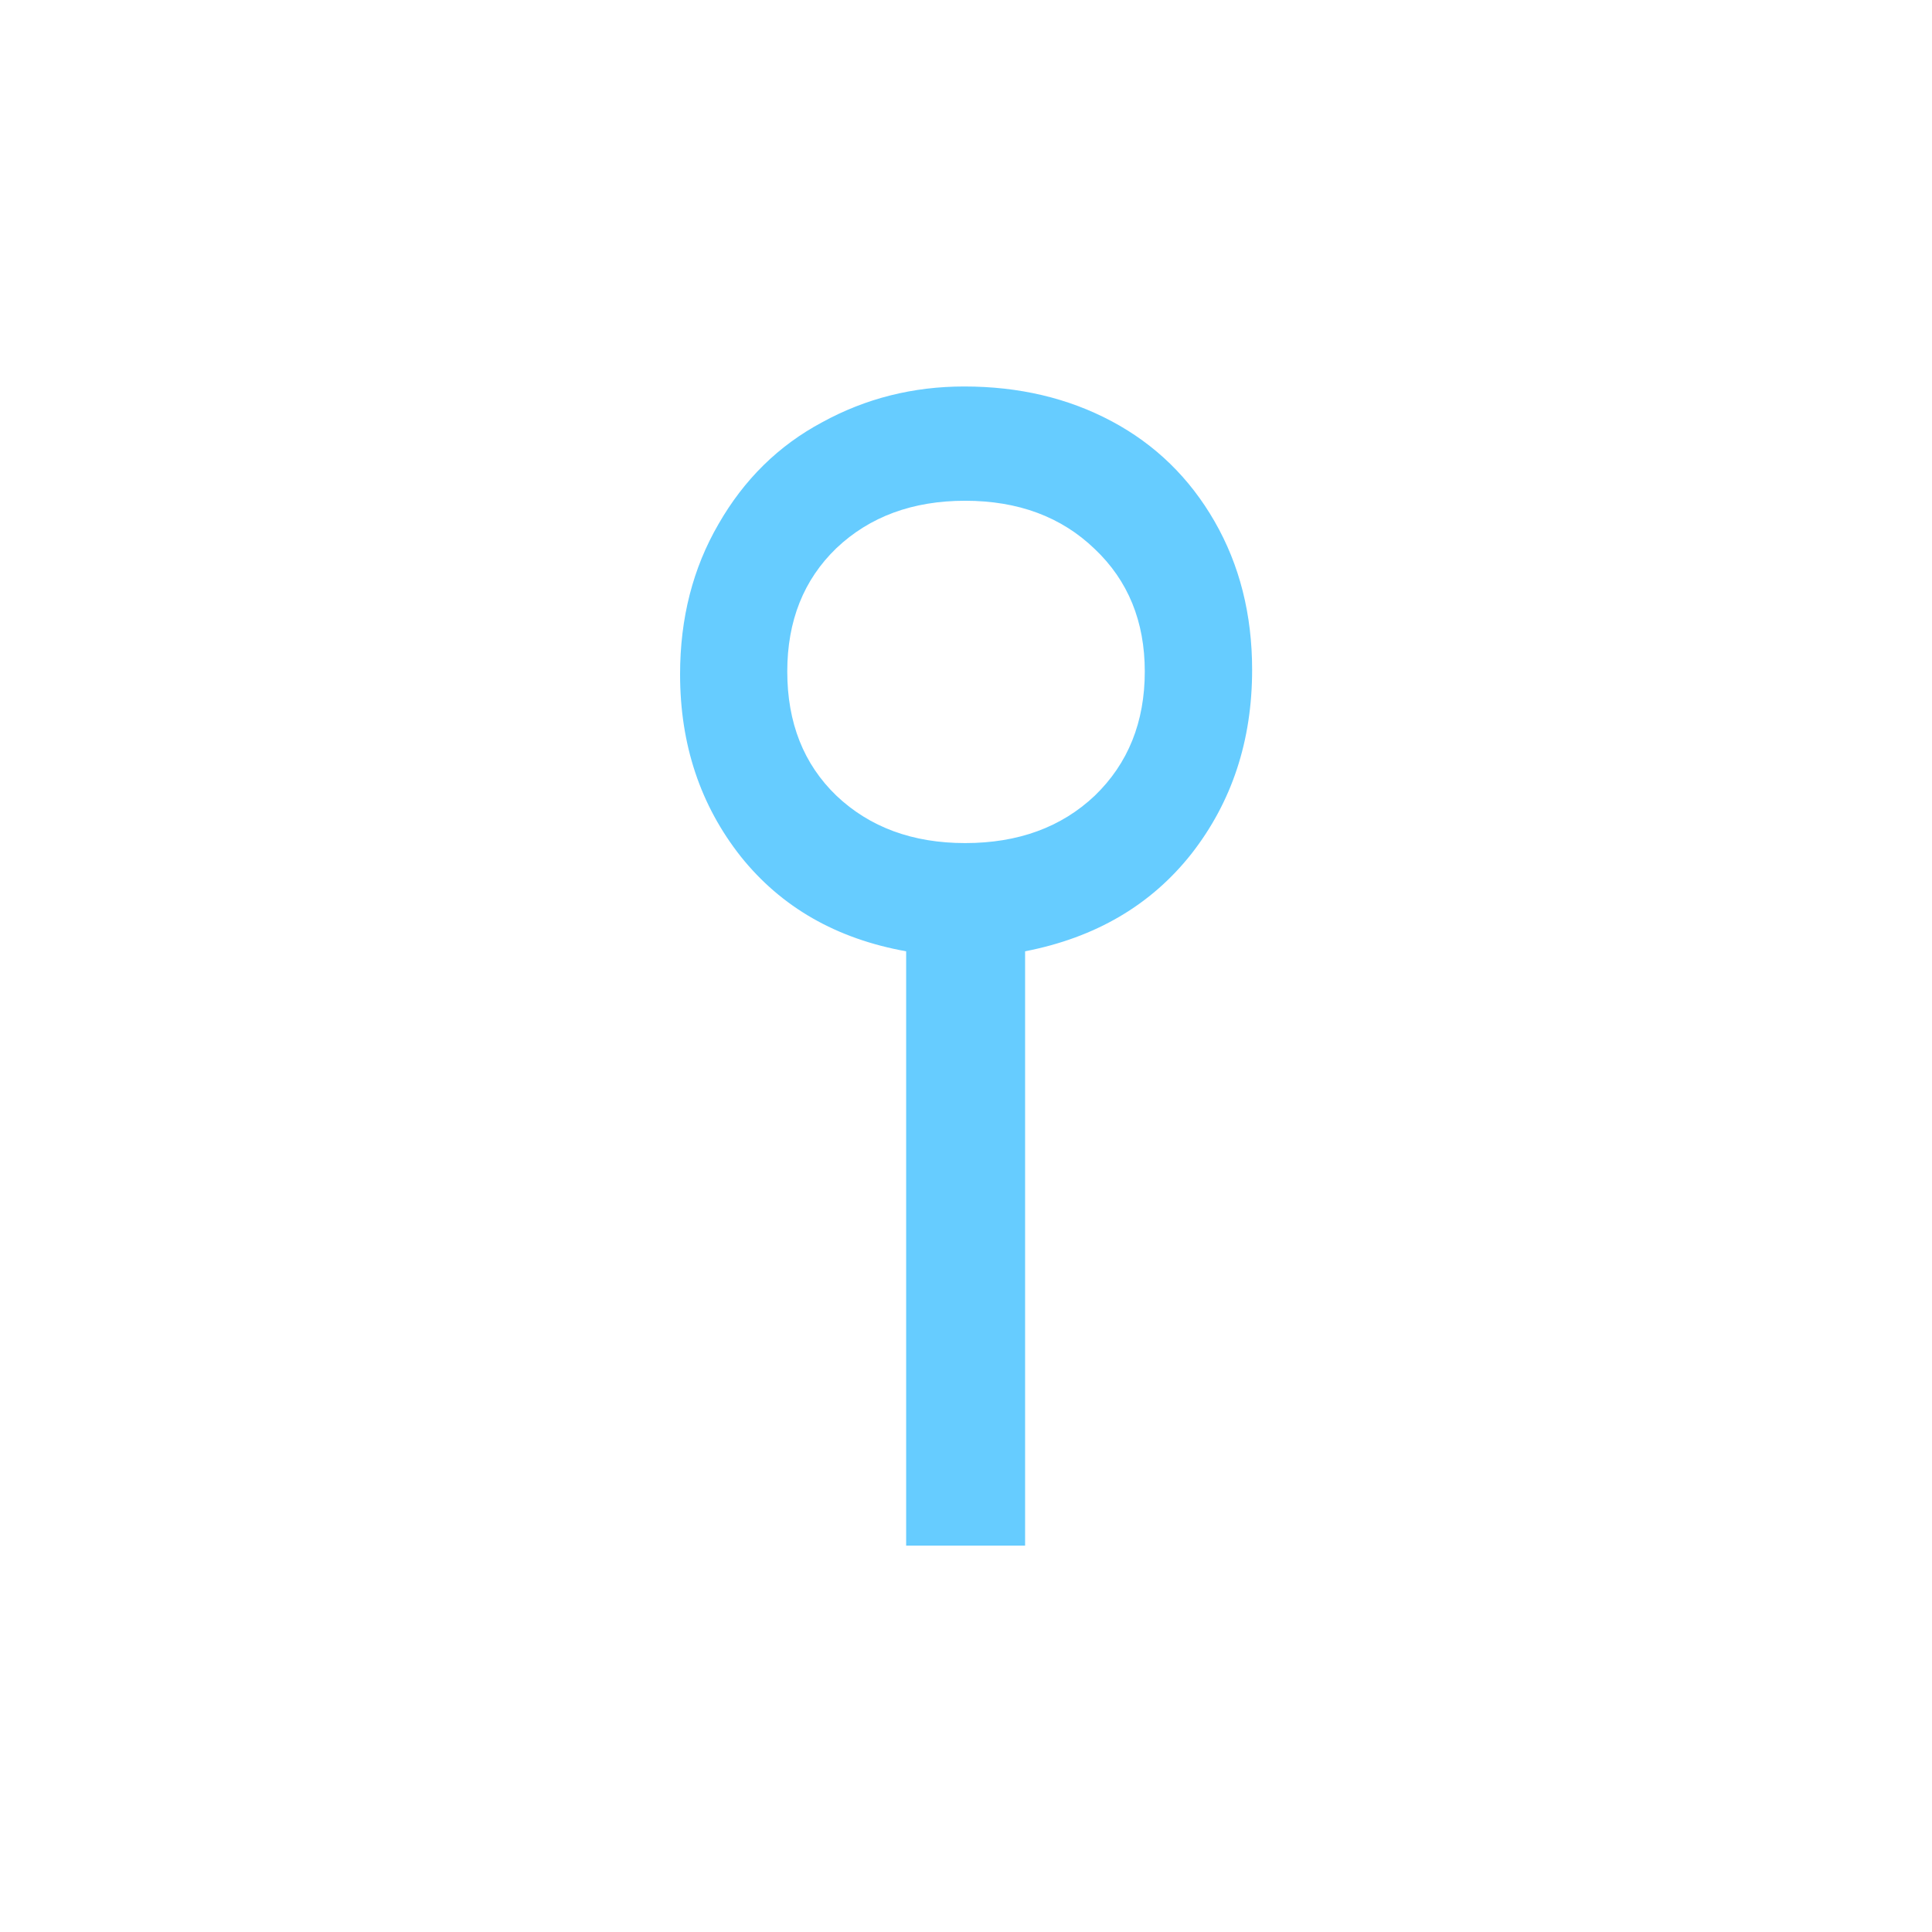
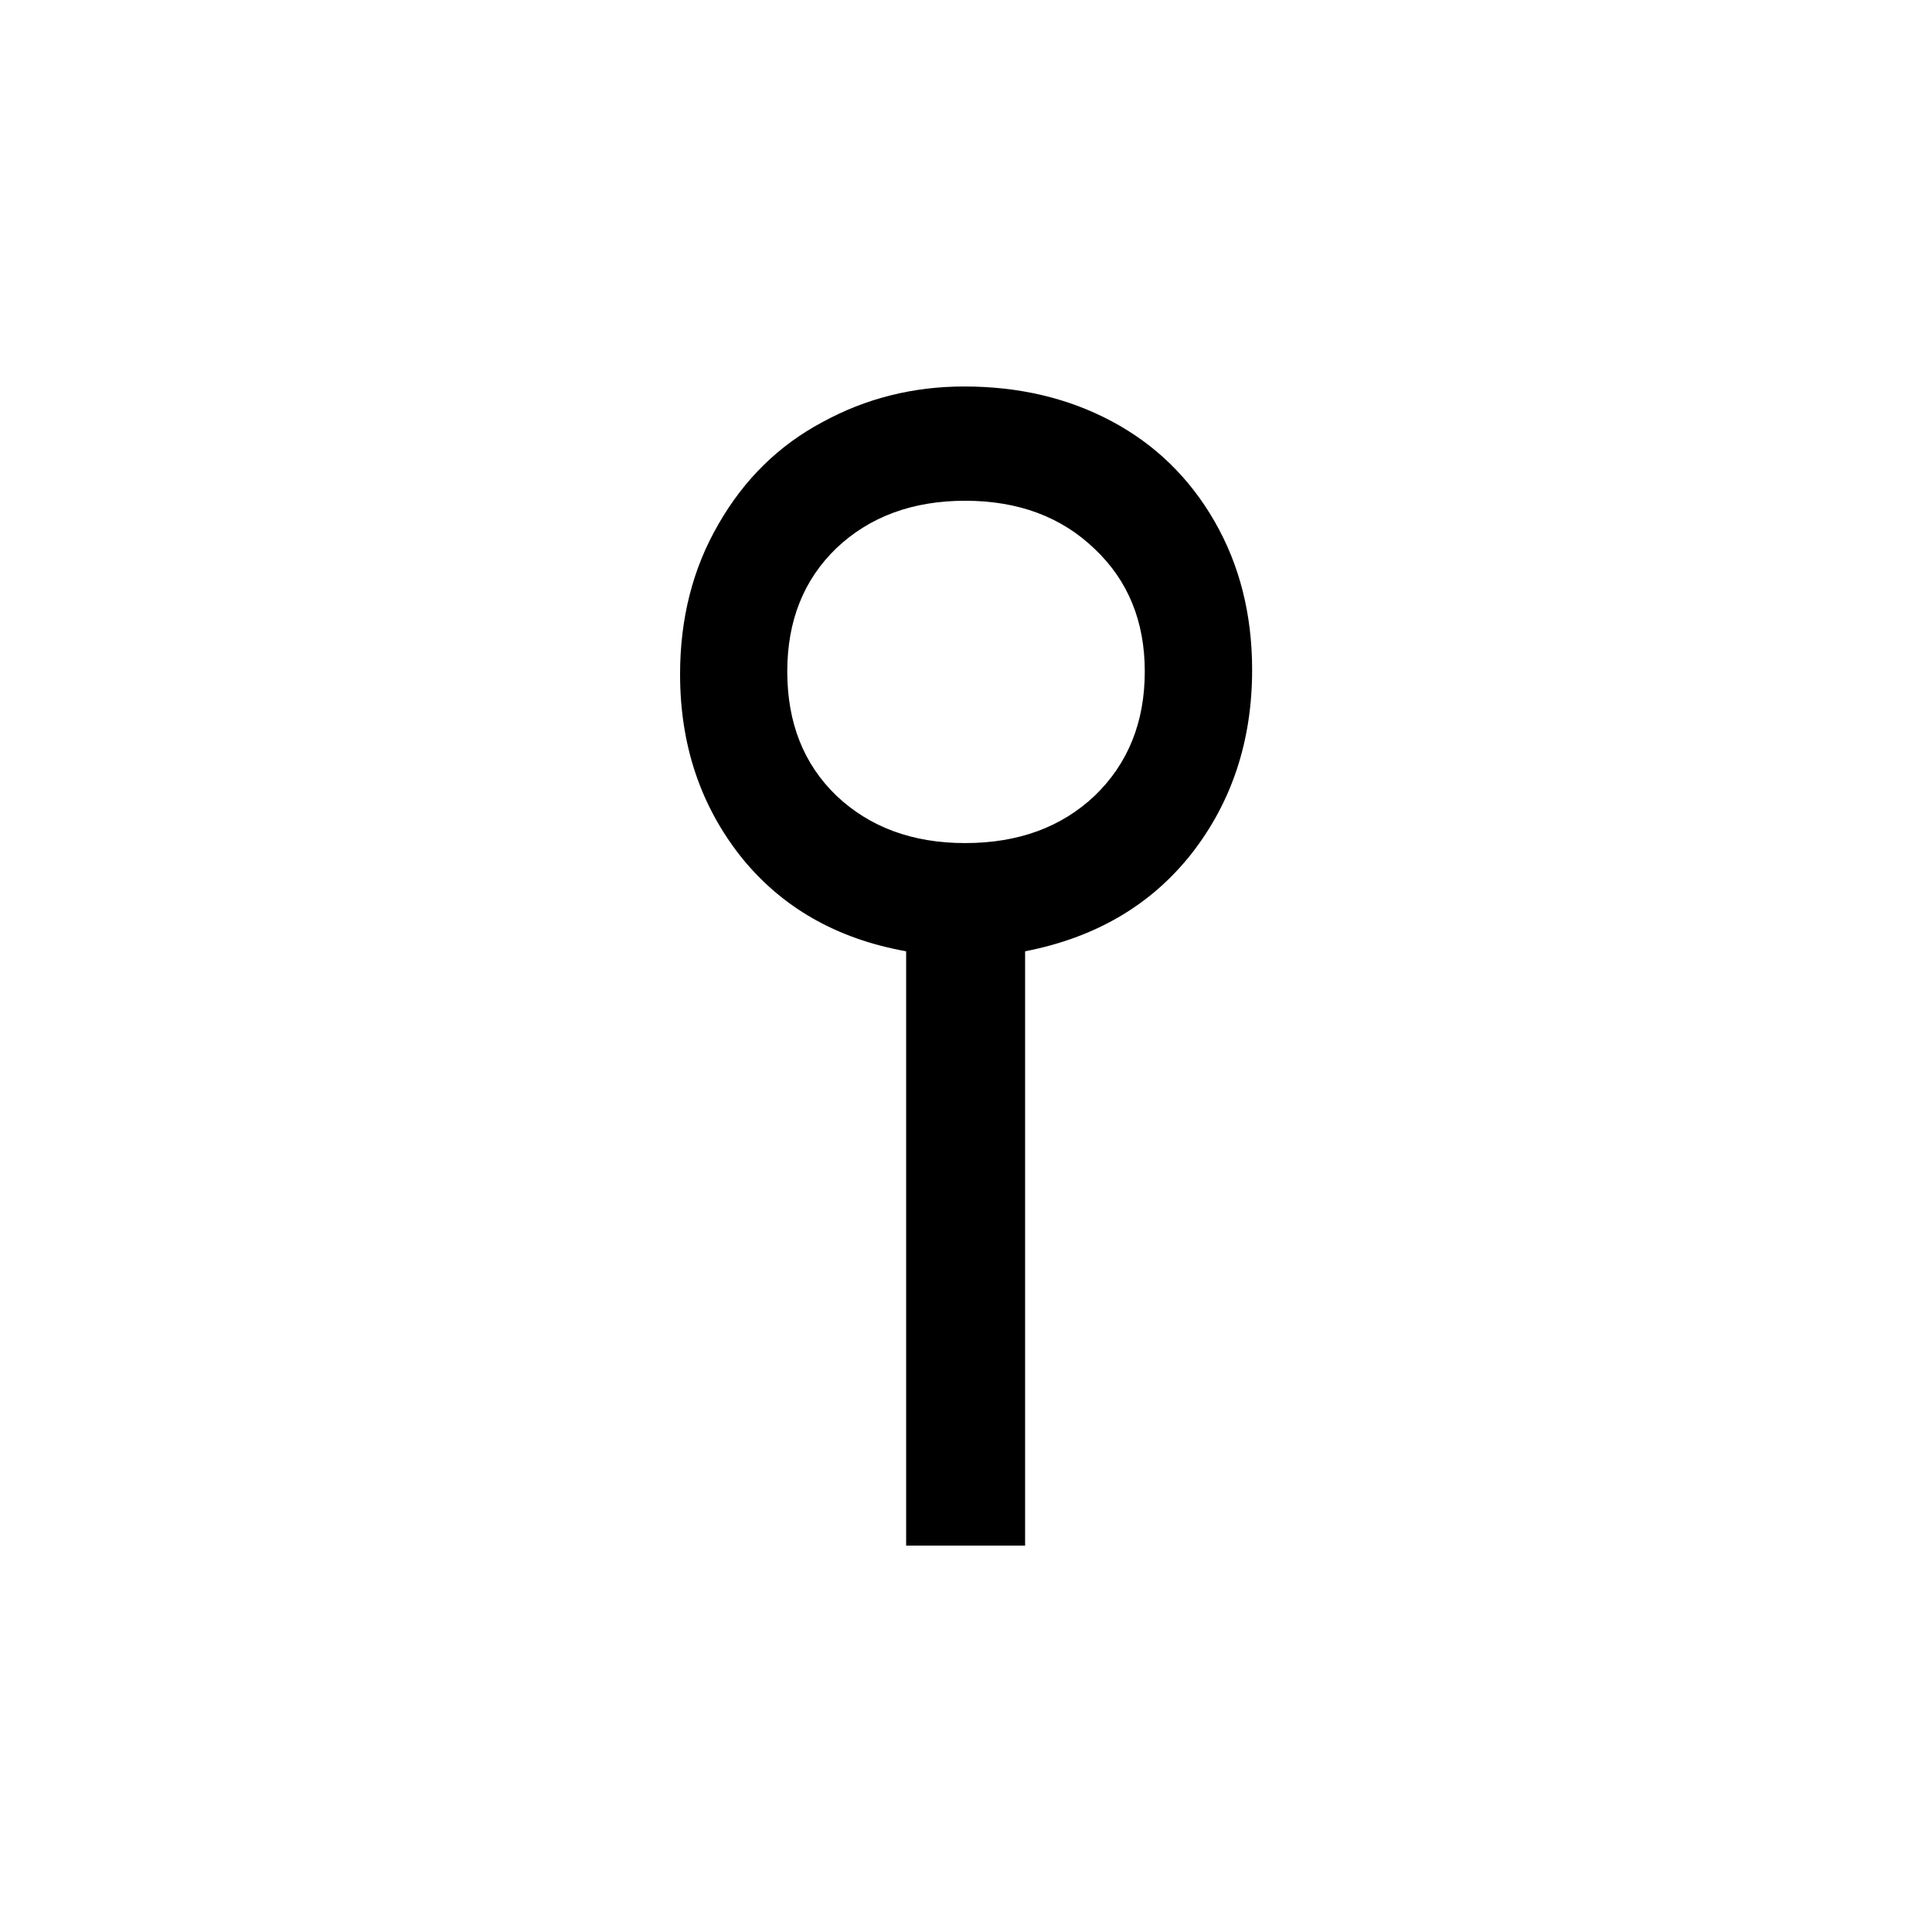
<svg xmlns="http://www.w3.org/2000/svg" width="22" height="22" viewBox="0 0 26.458 26.458" style="display:block">
  <g transform="translate(-52.91667,-26.45833)">
-     <path fill="#6cf" d="m 65.326,47.625 v -8.139 q -1.432,-0.257 -2.264,-1.297 -0.832,-1.053 -0.832,-2.497 0,-1.151 0.526,-2.056 0.526,-0.918 1.42,-1.395 0.894,-0.49 1.946,-0.49 1.126,0 2.02,0.477 0.894,0.477 1.408,1.371 0.514,0.894 0.514,2.032 0,1.457 -0.832,2.521 -0.832,1.053 -2.277,1.334 v 8.139 z m 3.268,-11.971 q 0,-1.028 -0.685,-1.677 -0.685,-0.661 -1.775,-0.661 -1.077,0 -1.763,0.649 -0.673,0.649 -0.673,1.689 0,1.053 0.673,1.701 0.685,0.649 1.763,0.649 1.089,0 1.775,-0.649 0.685,-0.661 0.685,-1.701 z" id="text14" style="font-size:25.067px;line-height:1.25;font-family:'Noto Sans Symbols 2';-inkscape-font-specification:'Noto Sans Symbols 2, Normal';stroke-width:0.265" aria-label="⫯" />
+     <path fill="#000" d="m 65.326,47.625 v -8.139 q -1.432,-0.257 -2.264,-1.297 -0.832,-1.053 -0.832,-2.497 0,-1.151 0.526,-2.056 0.526,-0.918 1.42,-1.395 0.894,-0.49 1.946,-0.49 1.126,0 2.02,0.477 0.894,0.477 1.408,1.371 0.514,0.894 0.514,2.032 0,1.457 -0.832,2.521 -0.832,1.053 -2.277,1.334 v 8.139 z m 3.268,-11.971 q 0,-1.028 -0.685,-1.677 -0.685,-0.661 -1.775,-0.661 -1.077,0 -1.763,0.649 -0.673,0.649 -0.673,1.689 0,1.053 0.673,1.701 0.685,0.649 1.763,0.649 1.089,0 1.775,-0.649 0.685,-0.661 0.685,-1.701 z" id="text14" style="font-size:25.067px;line-height:1.25;font-family:'Noto Sans Symbols 2';-inkscape-font-specification:'Noto Sans Symbols 2, Normal';stroke-width:0.265" aria-label="⫯" />
  </g>
</svg>
